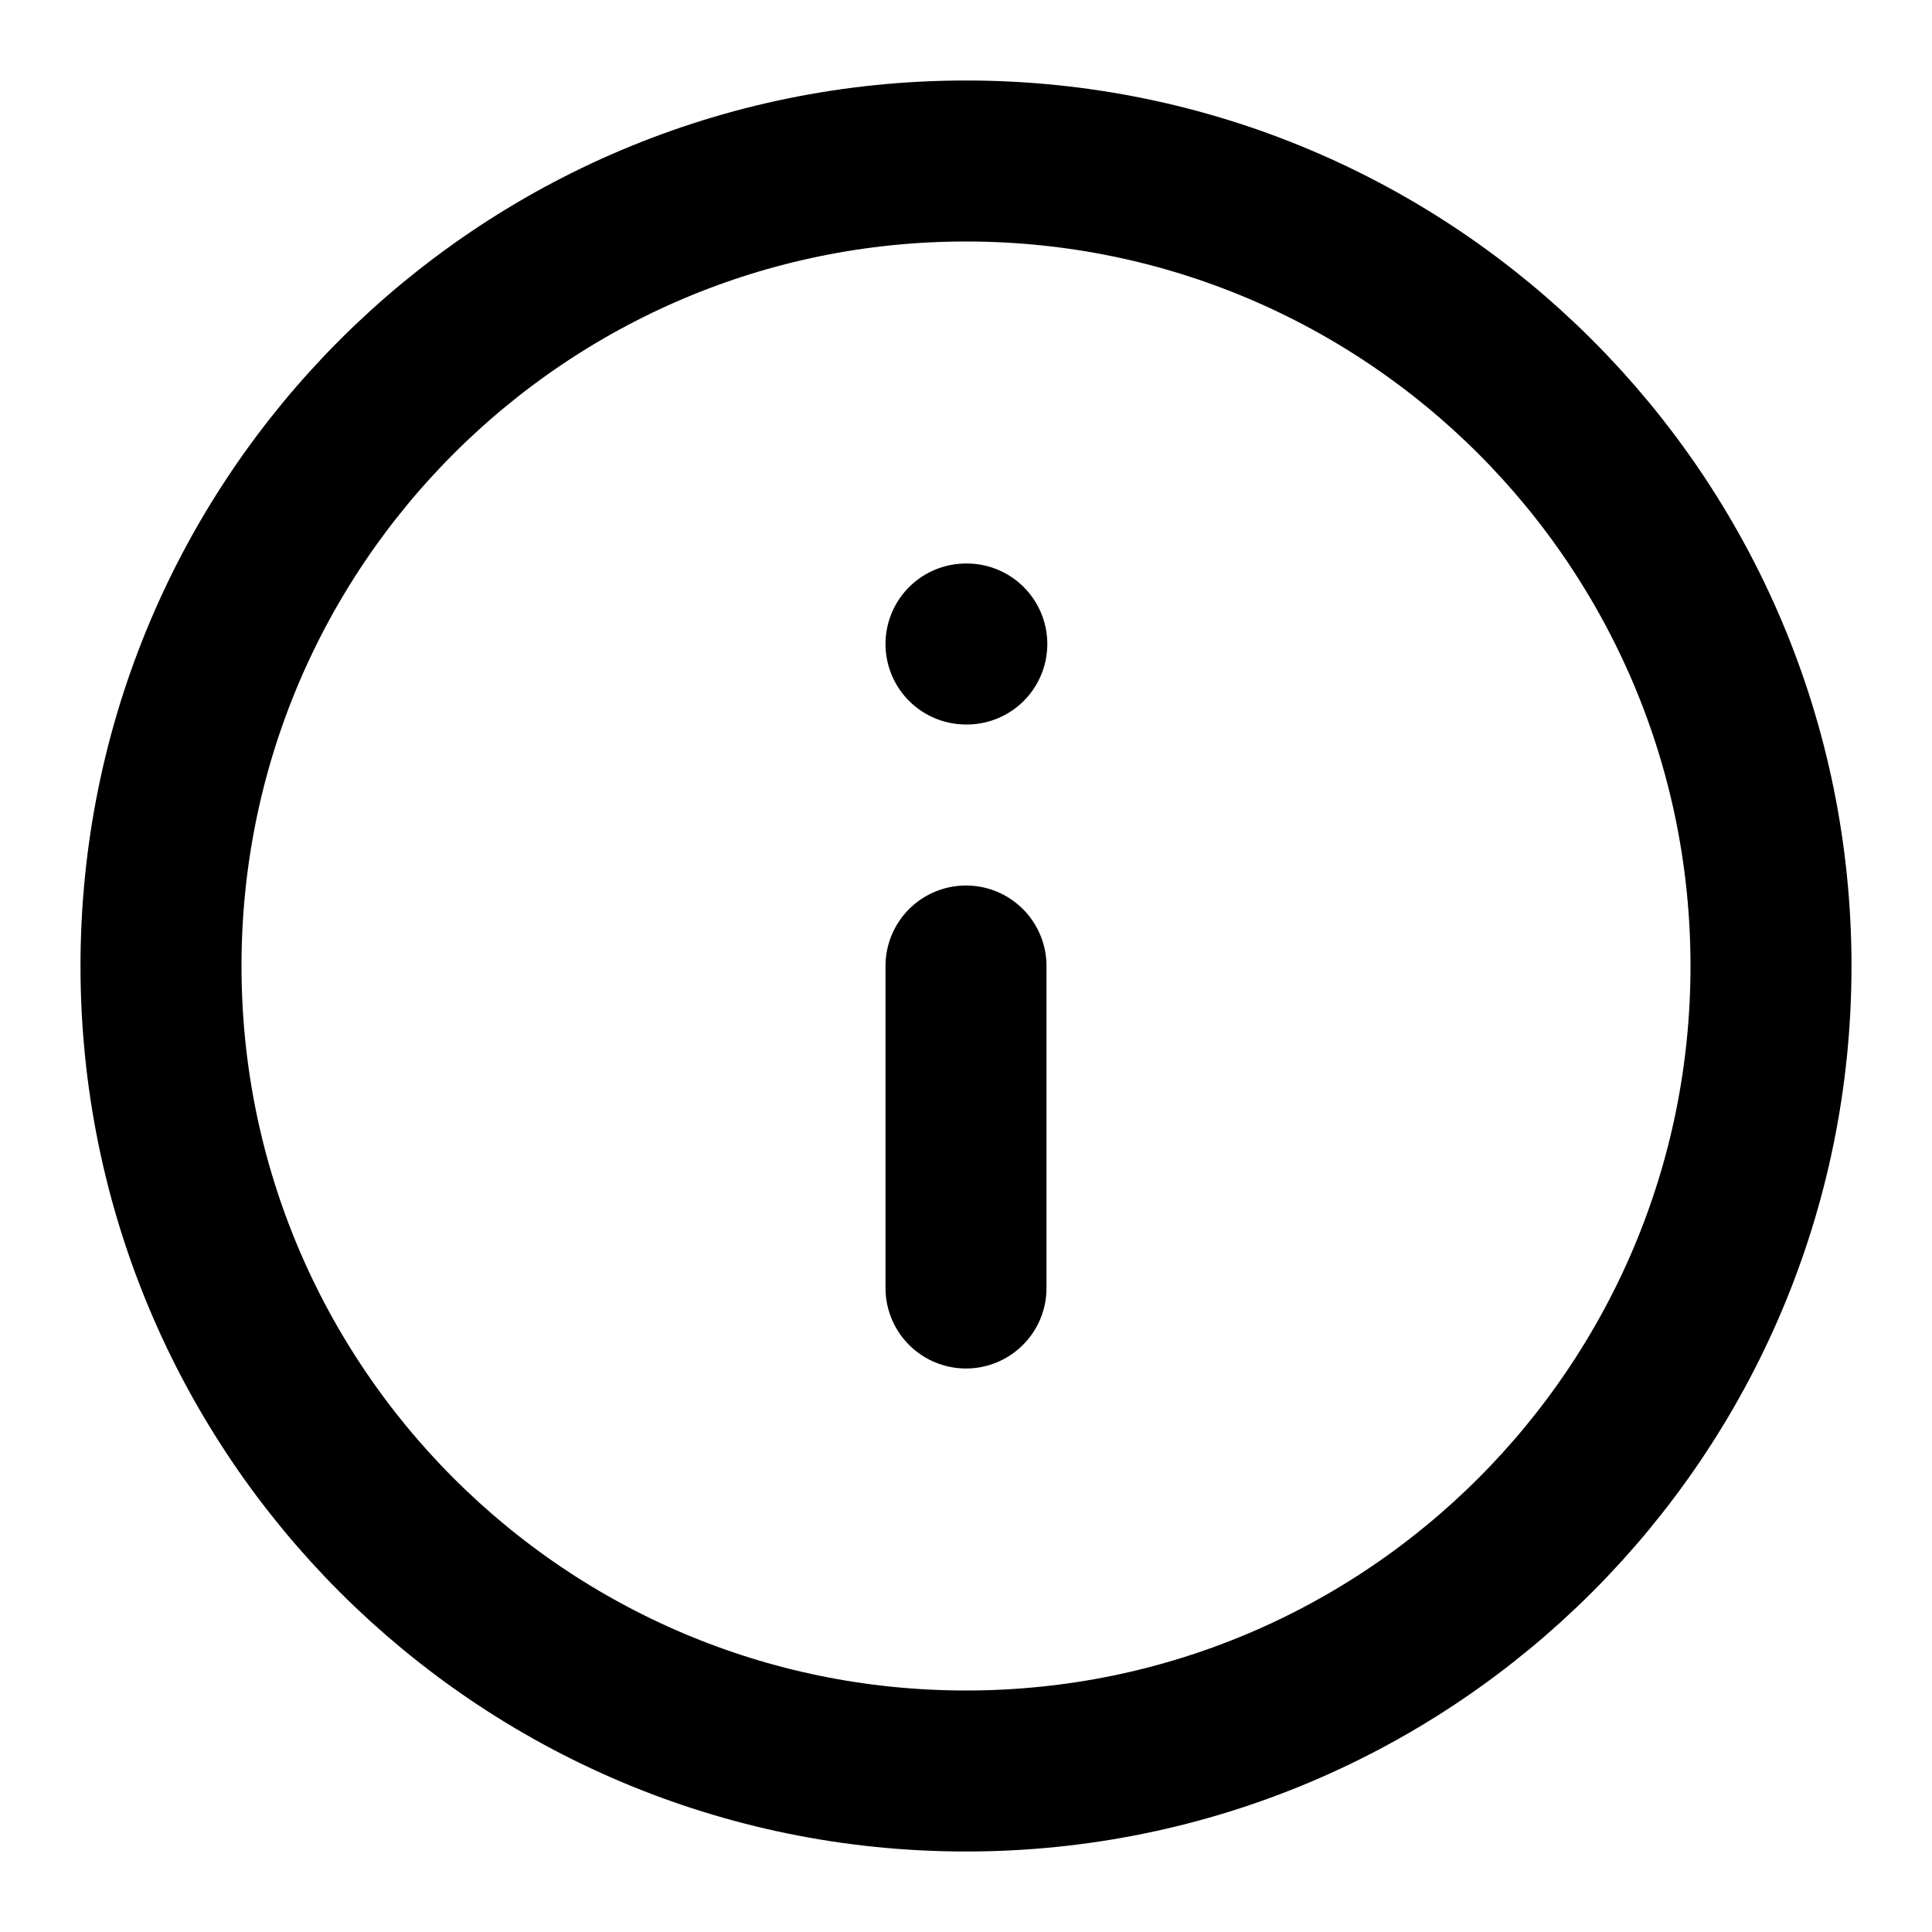
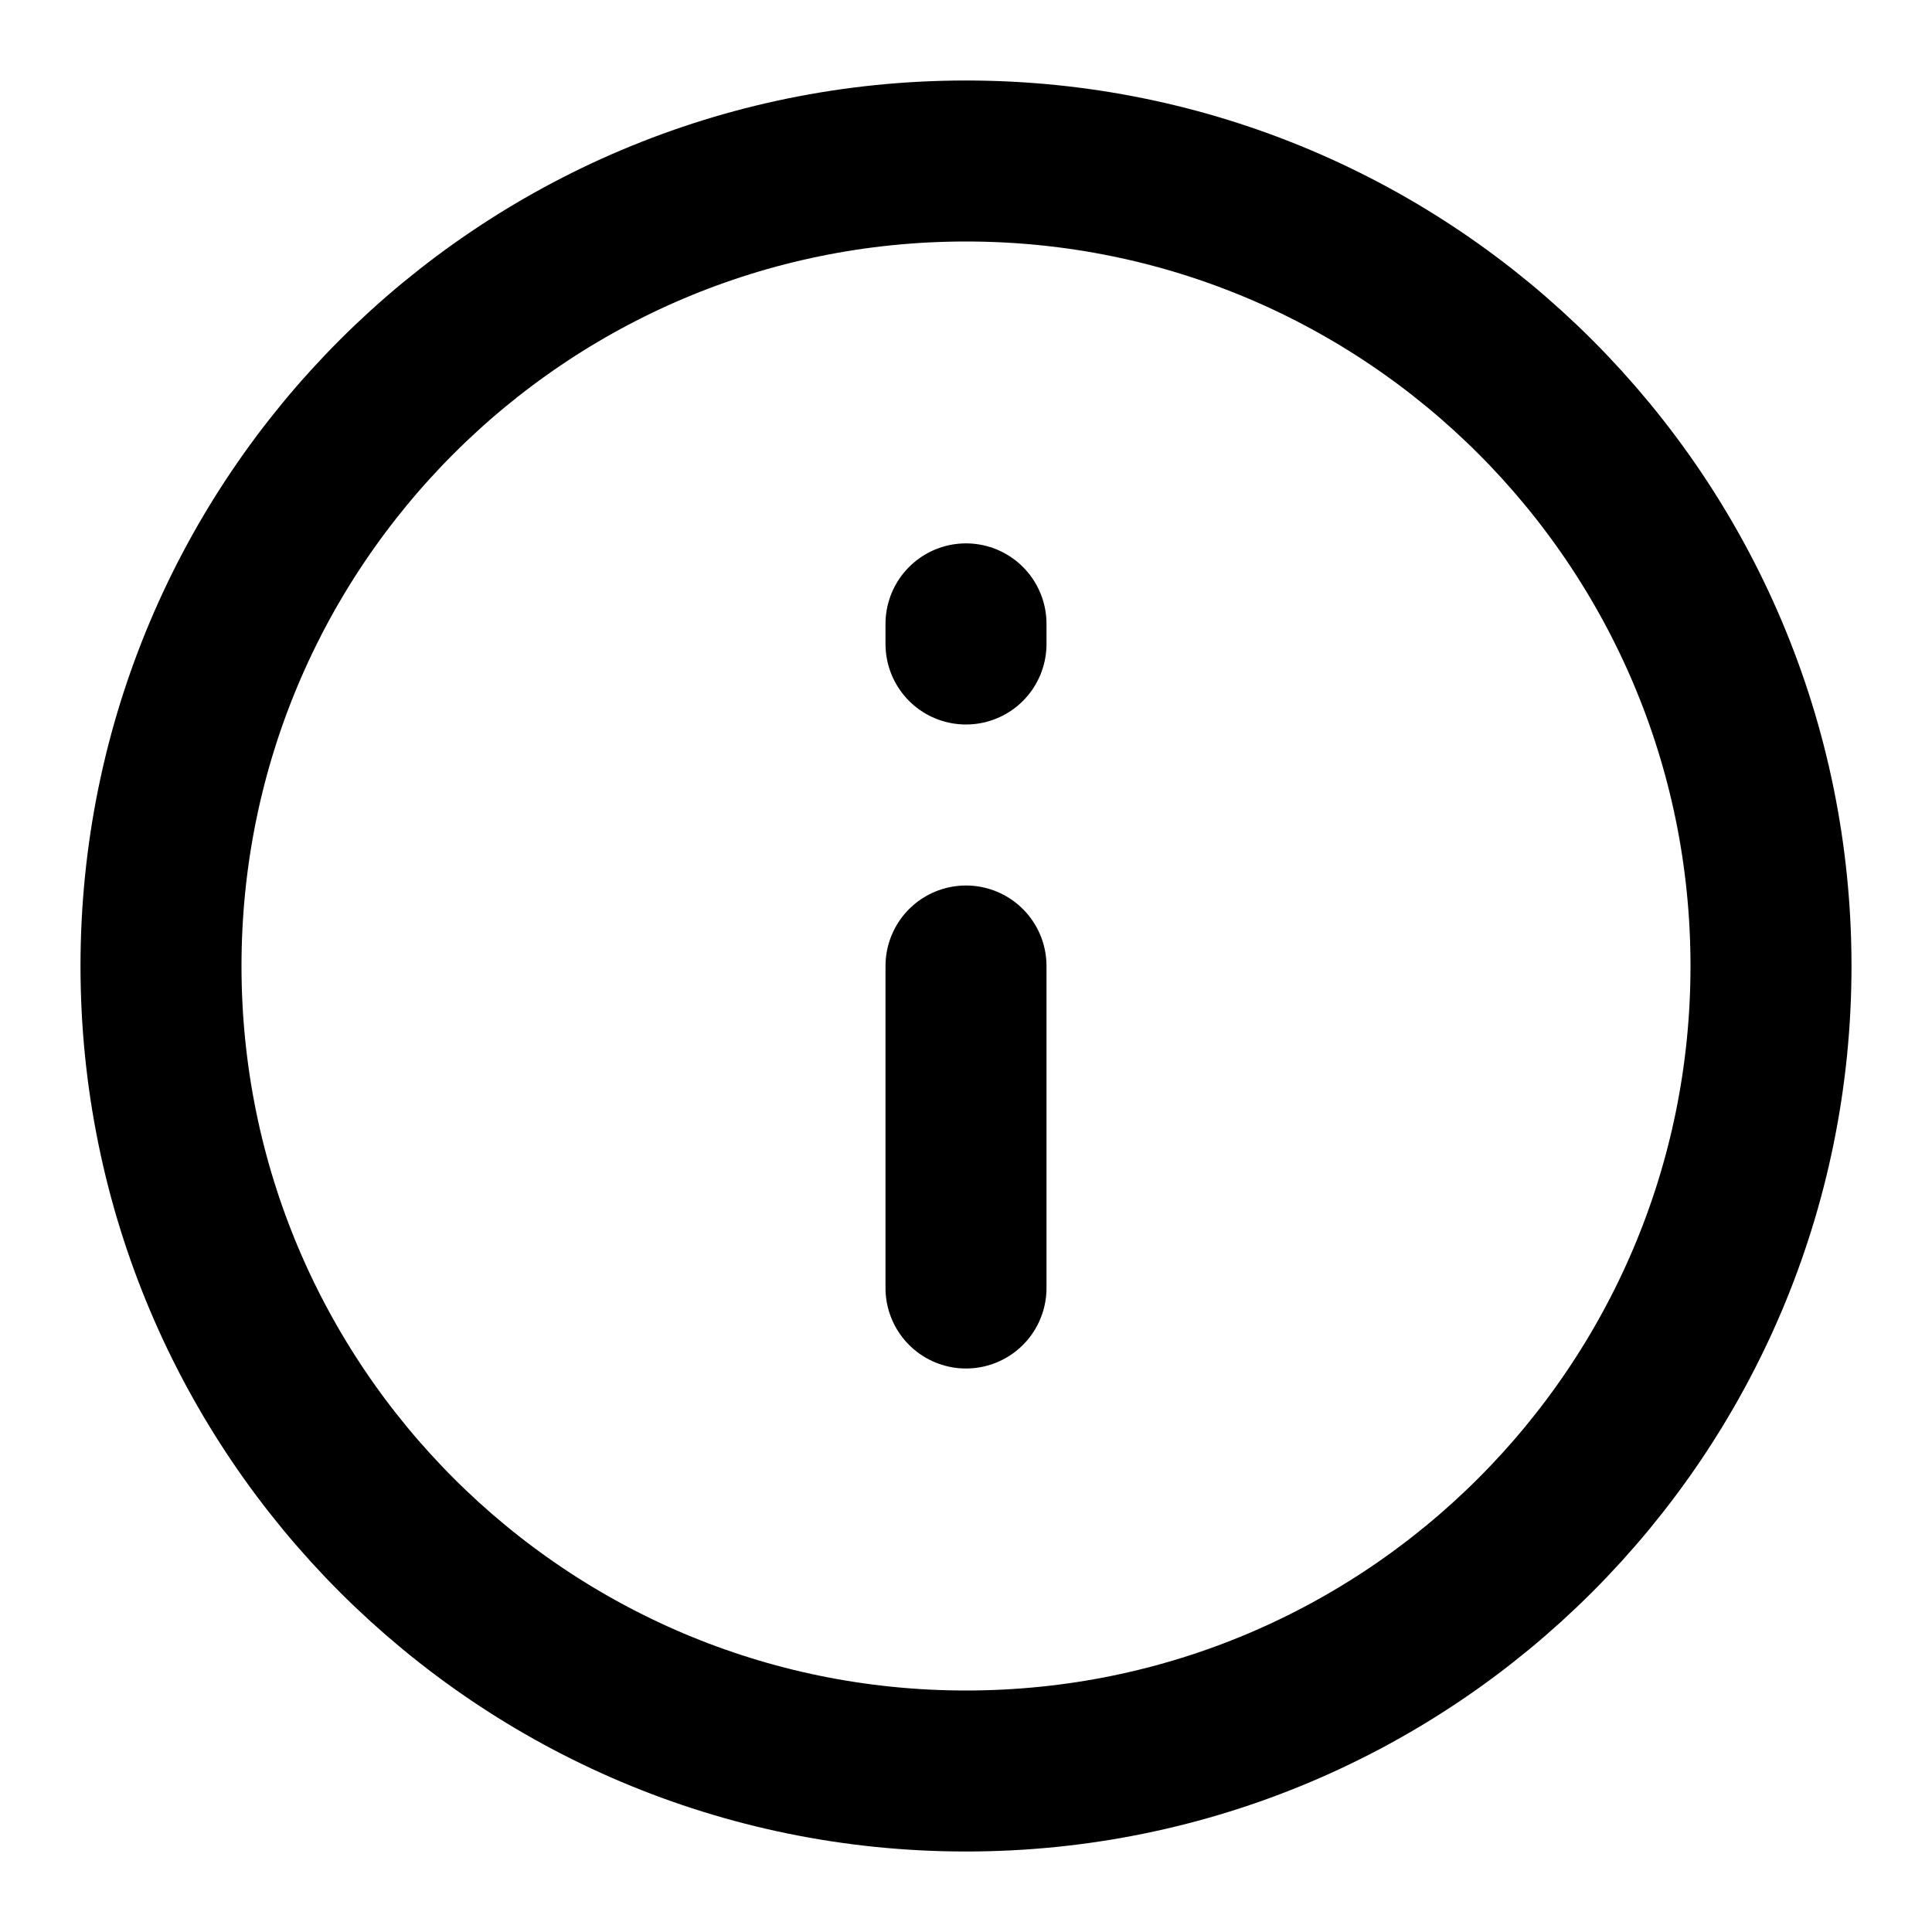
<svg xmlns="http://www.w3.org/2000/svg" width="24" height="24" viewBox="0 0 24 24" fill="none" stroke="currentColor" stroke-width="2" stroke-linecap="round" stroke-linejoin="round" class="feather feather-info">
  <circle cx="12" cy="12" r="10" />
  <line x1="12" y1="16" x2="12" y2="12" />
-   <line x1="12" y1="8" x2="12.01" y2="8" />
+   <line x1="12" y1="8" x2="12" y2="7.75" />
</svg>
